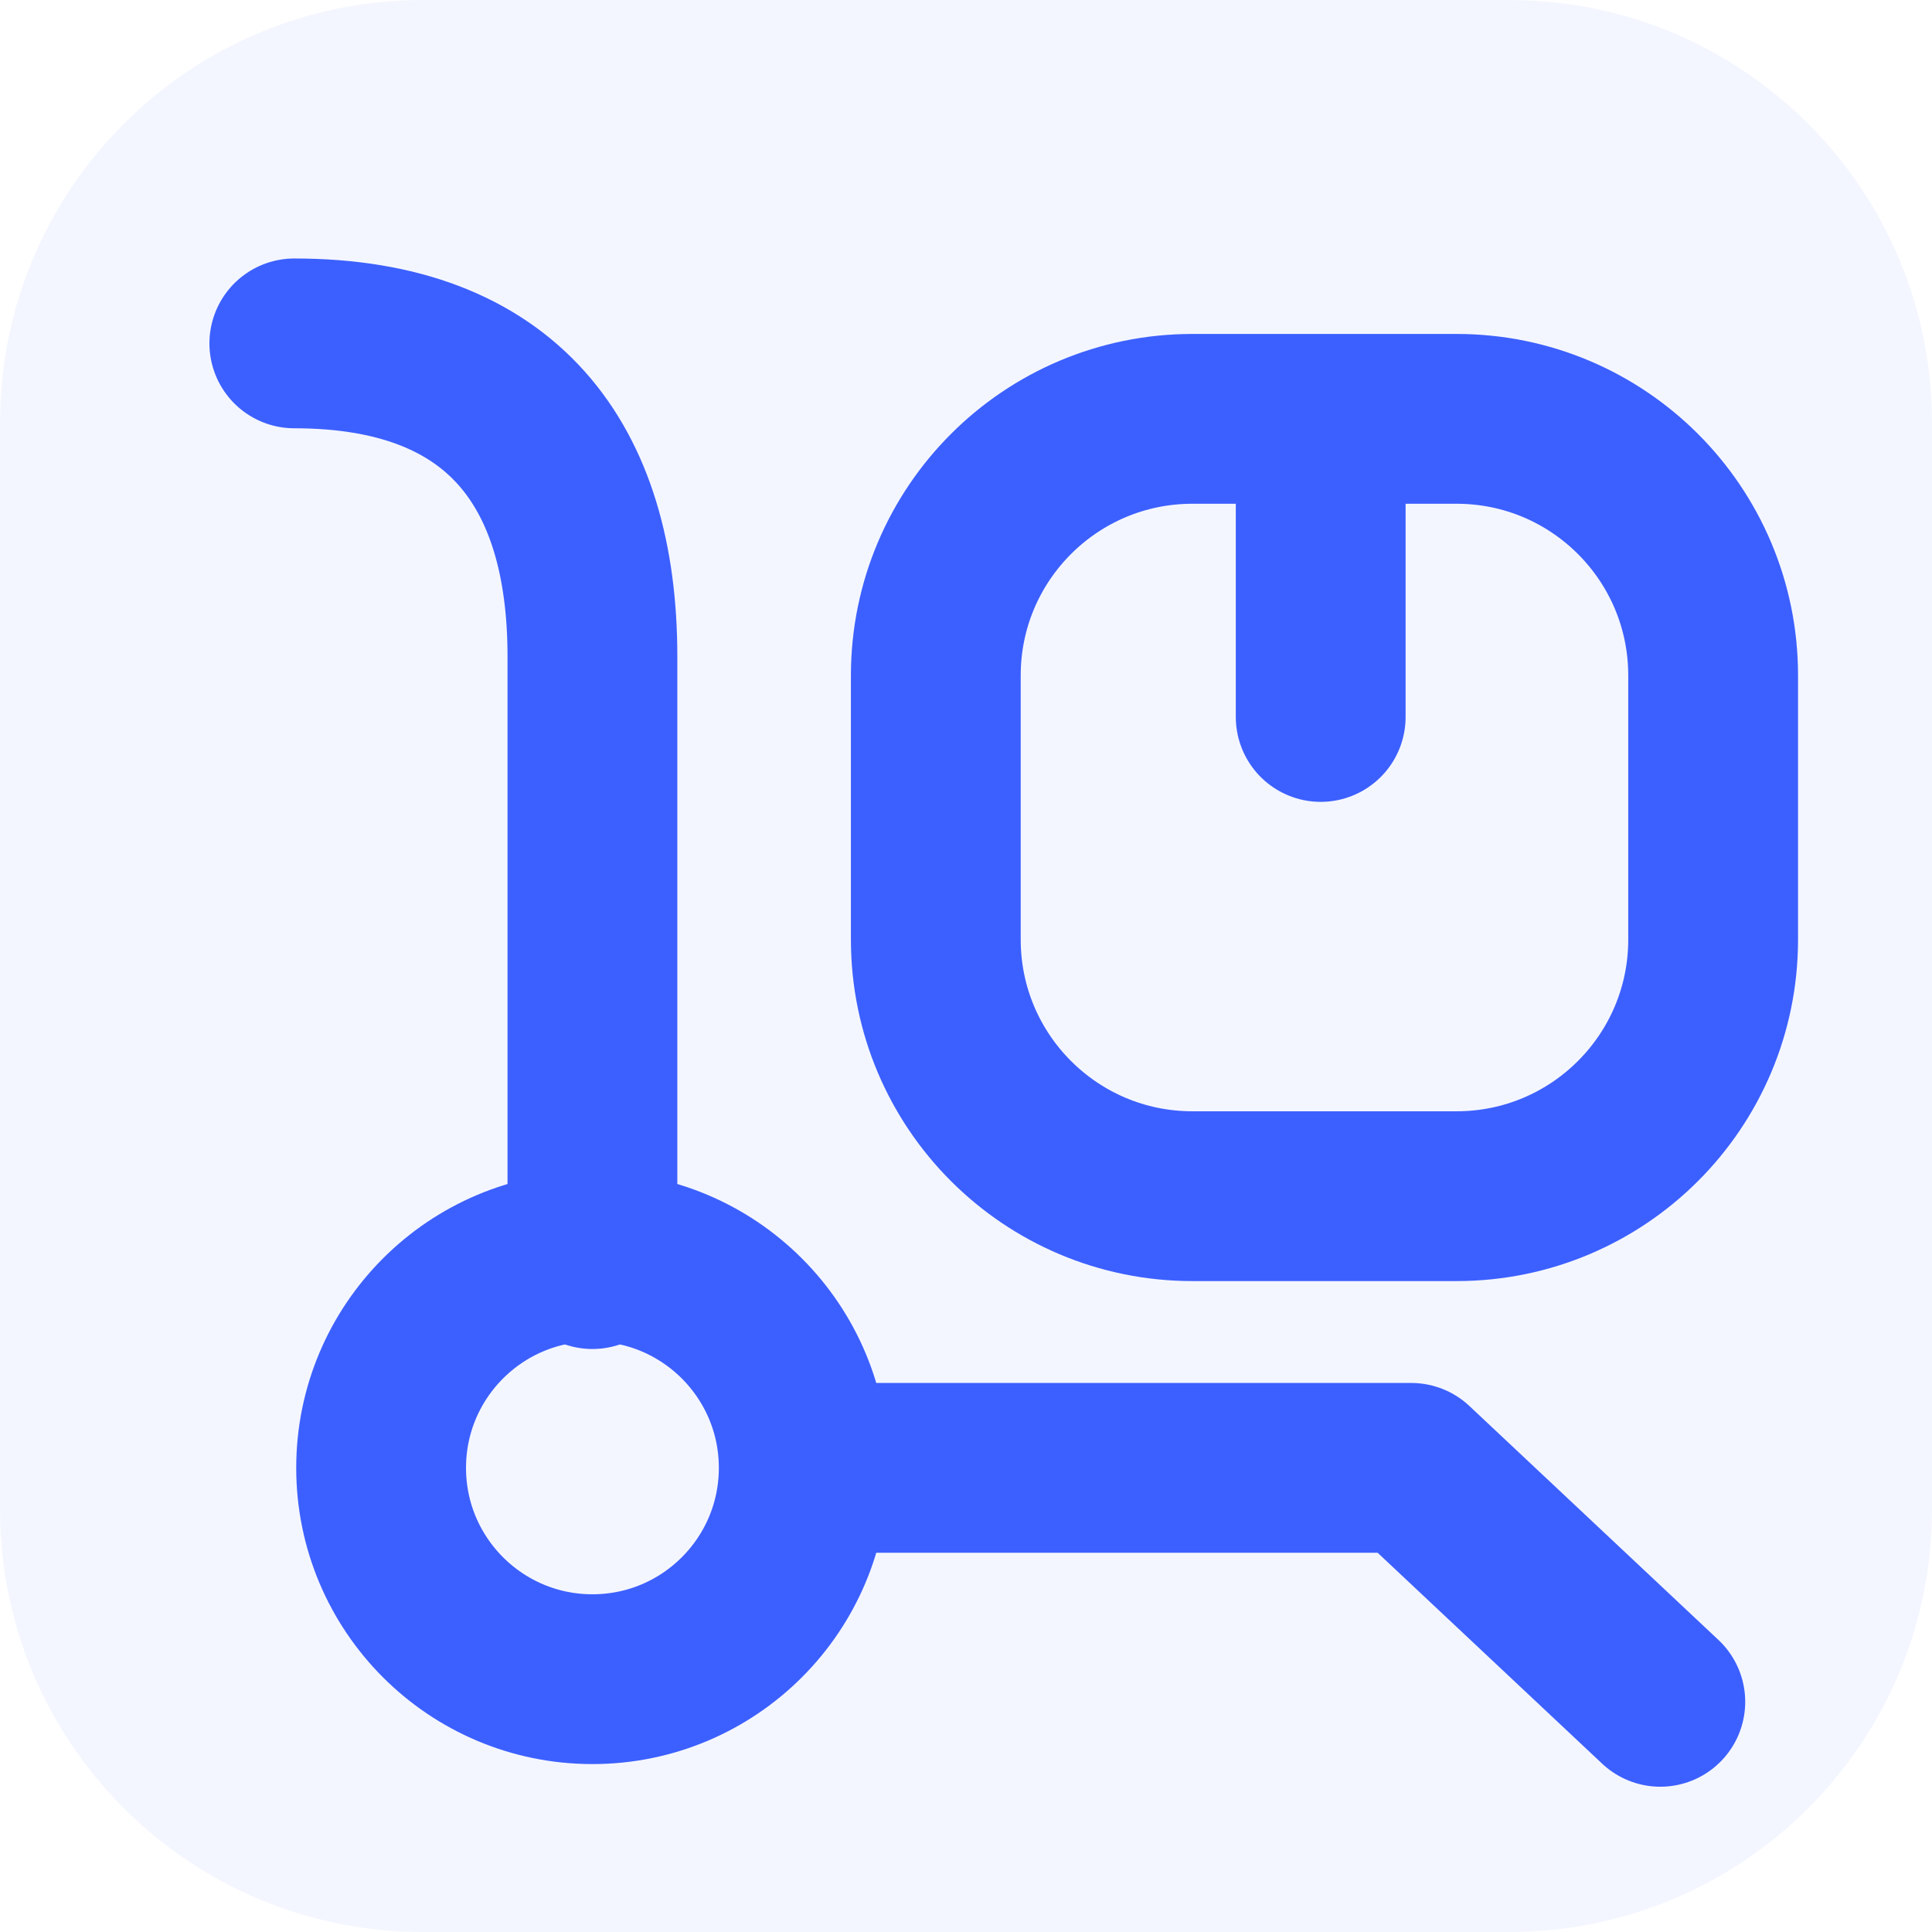
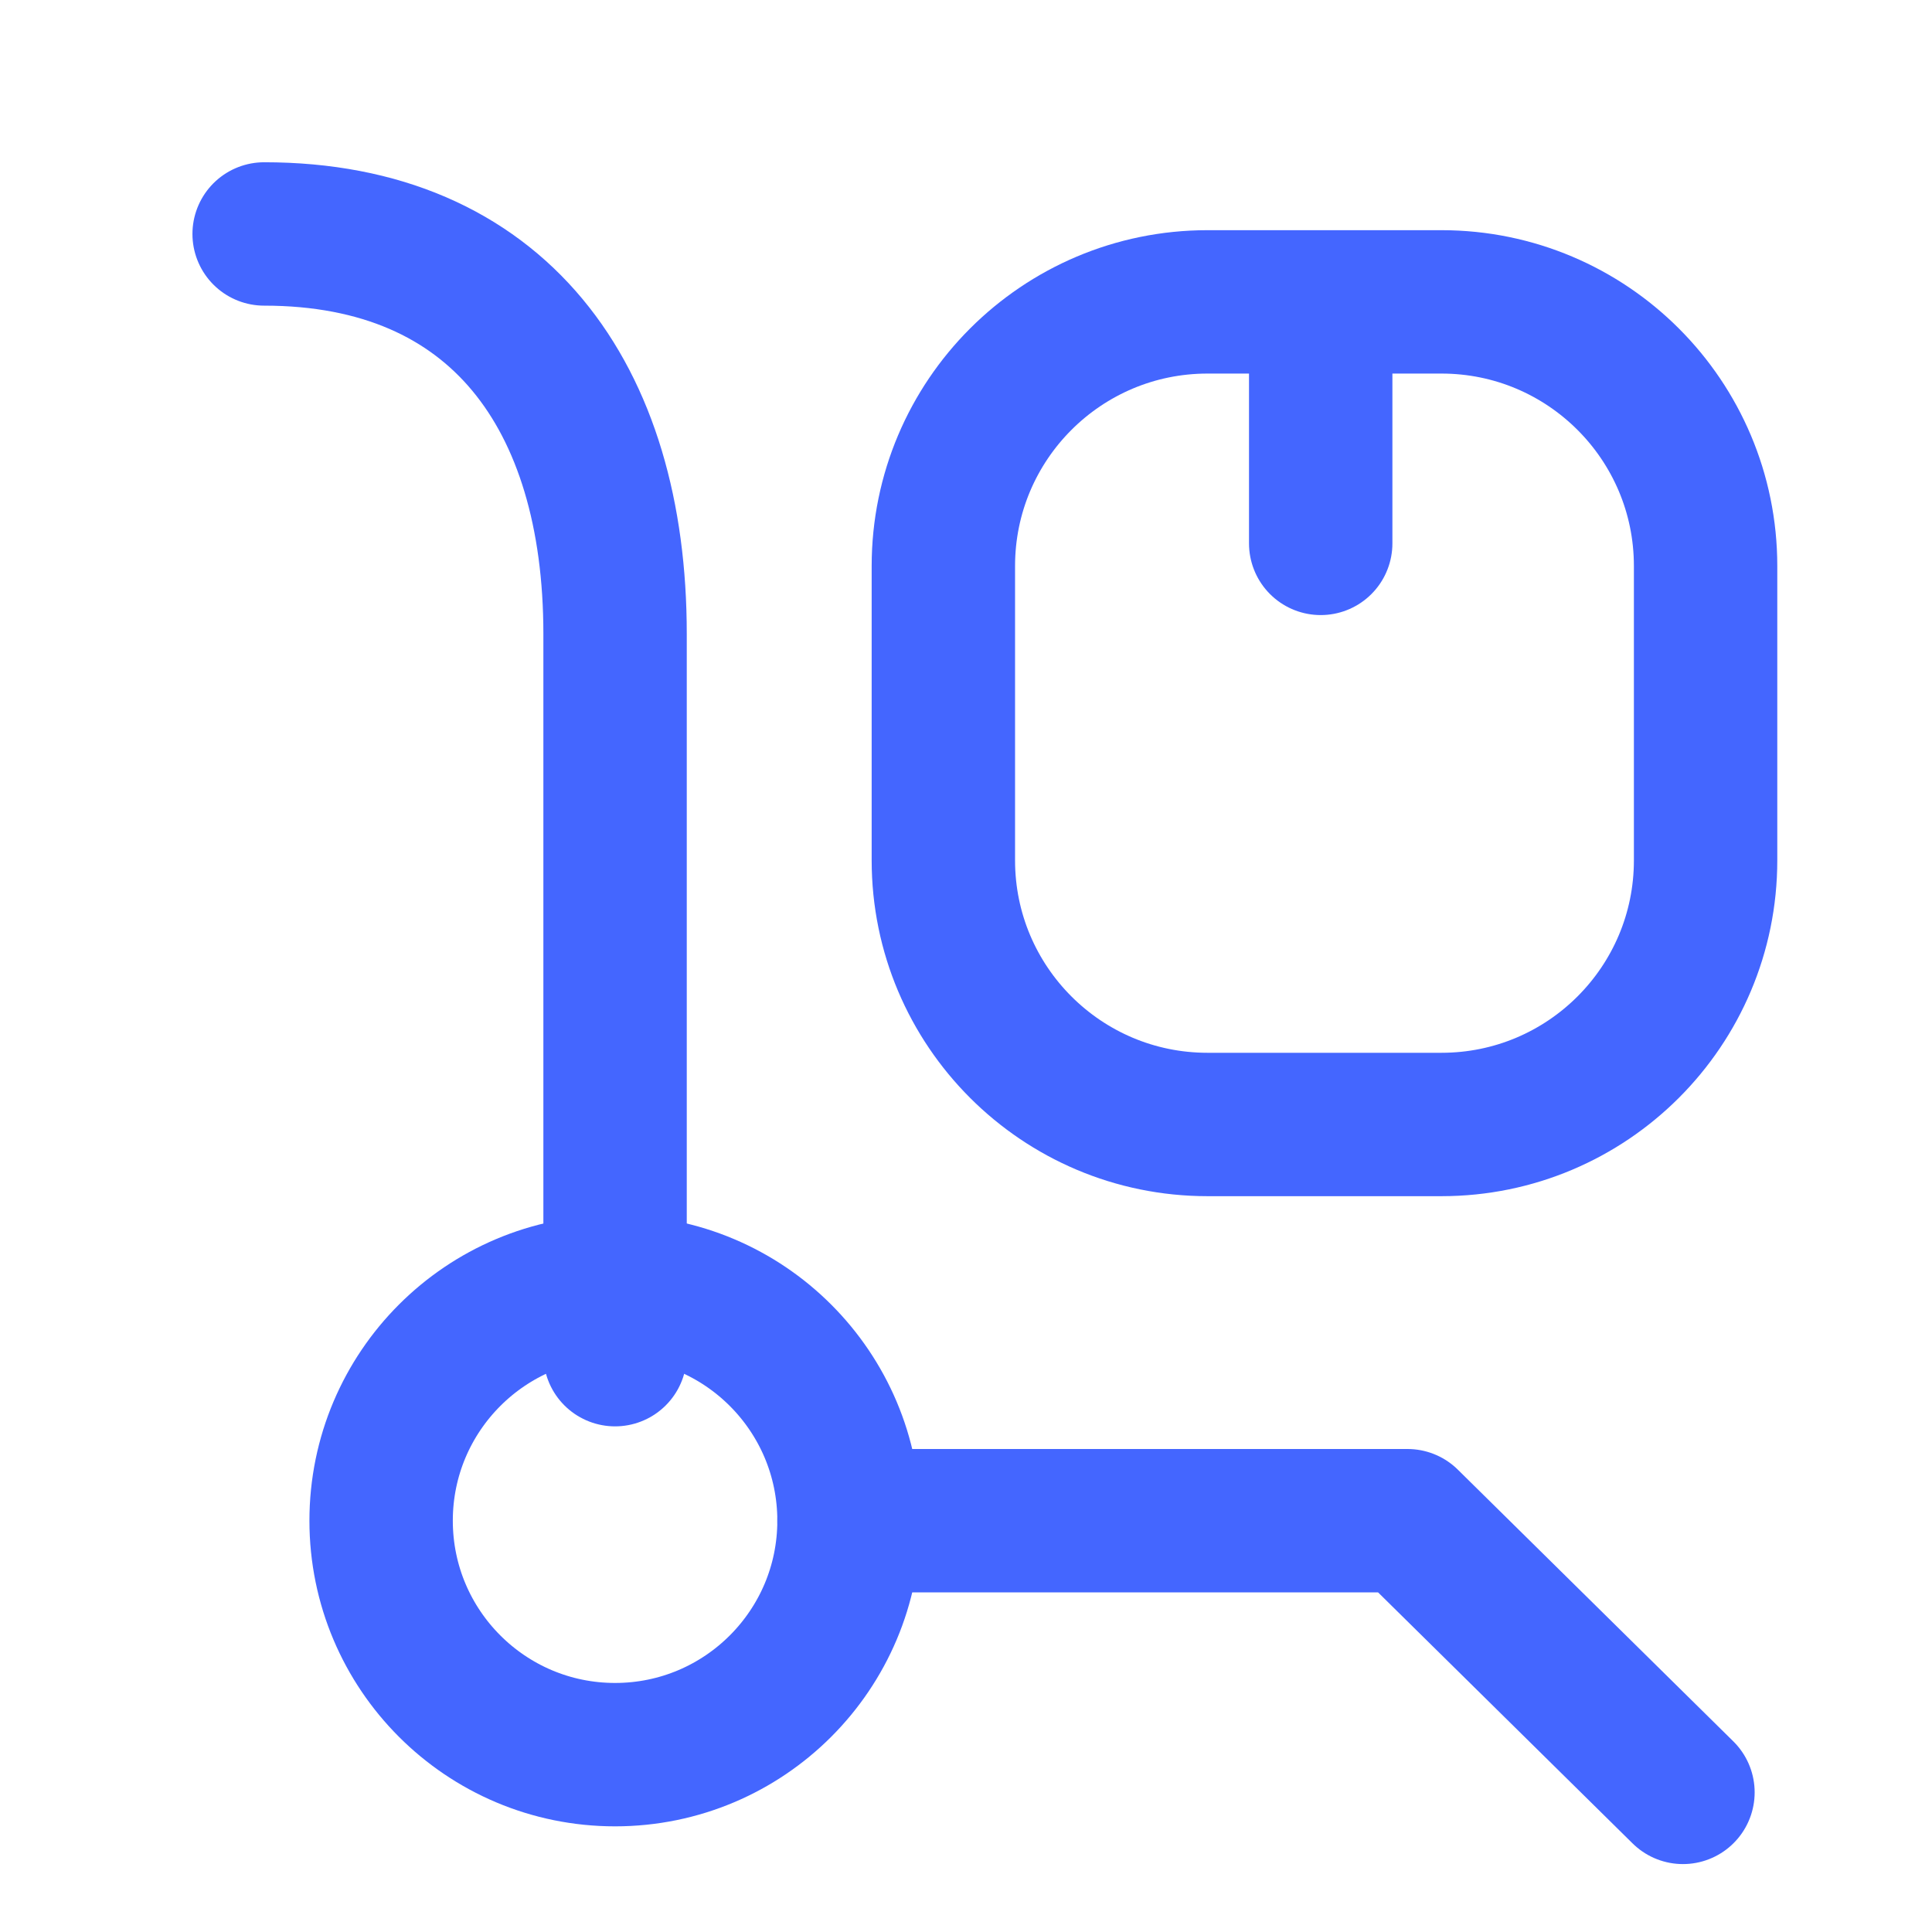
<svg xmlns="http://www.w3.org/2000/svg" viewBox="0 0 512 512">
-   <rect width="512" height="512" rx="112" fill="#f4f6ff" />
-   <g fill="none" stroke="#3c60ff" stroke-width="45" stroke-linecap="round" stroke-linejoin="round">
-     <path d="M78 91c55 0 79 32 79 83v161" />
-     <circle cx="157" cy="389" r="56" />
-     <path d="M214 389h160l66 62" />
-     <rect x="248" y="111" width="206" height="206" rx="68" />
-     <path d="M350 115v75" />
+   <g fill="none" stroke="#4466ff" stroke-width="38" stroke-linecap="round" stroke-linejoin="round">
+     <path d="M70 62c62 0 93 43 93 106v191" />
+     <circle cx="163" cy="403" r="62" />
+     <path d="M225 403h148l73 72" />
+     <rect x="250" y="80" width="202" height="218" rx="70" />
+     <path d="M350 81v63" />
  </g>
</svg>
